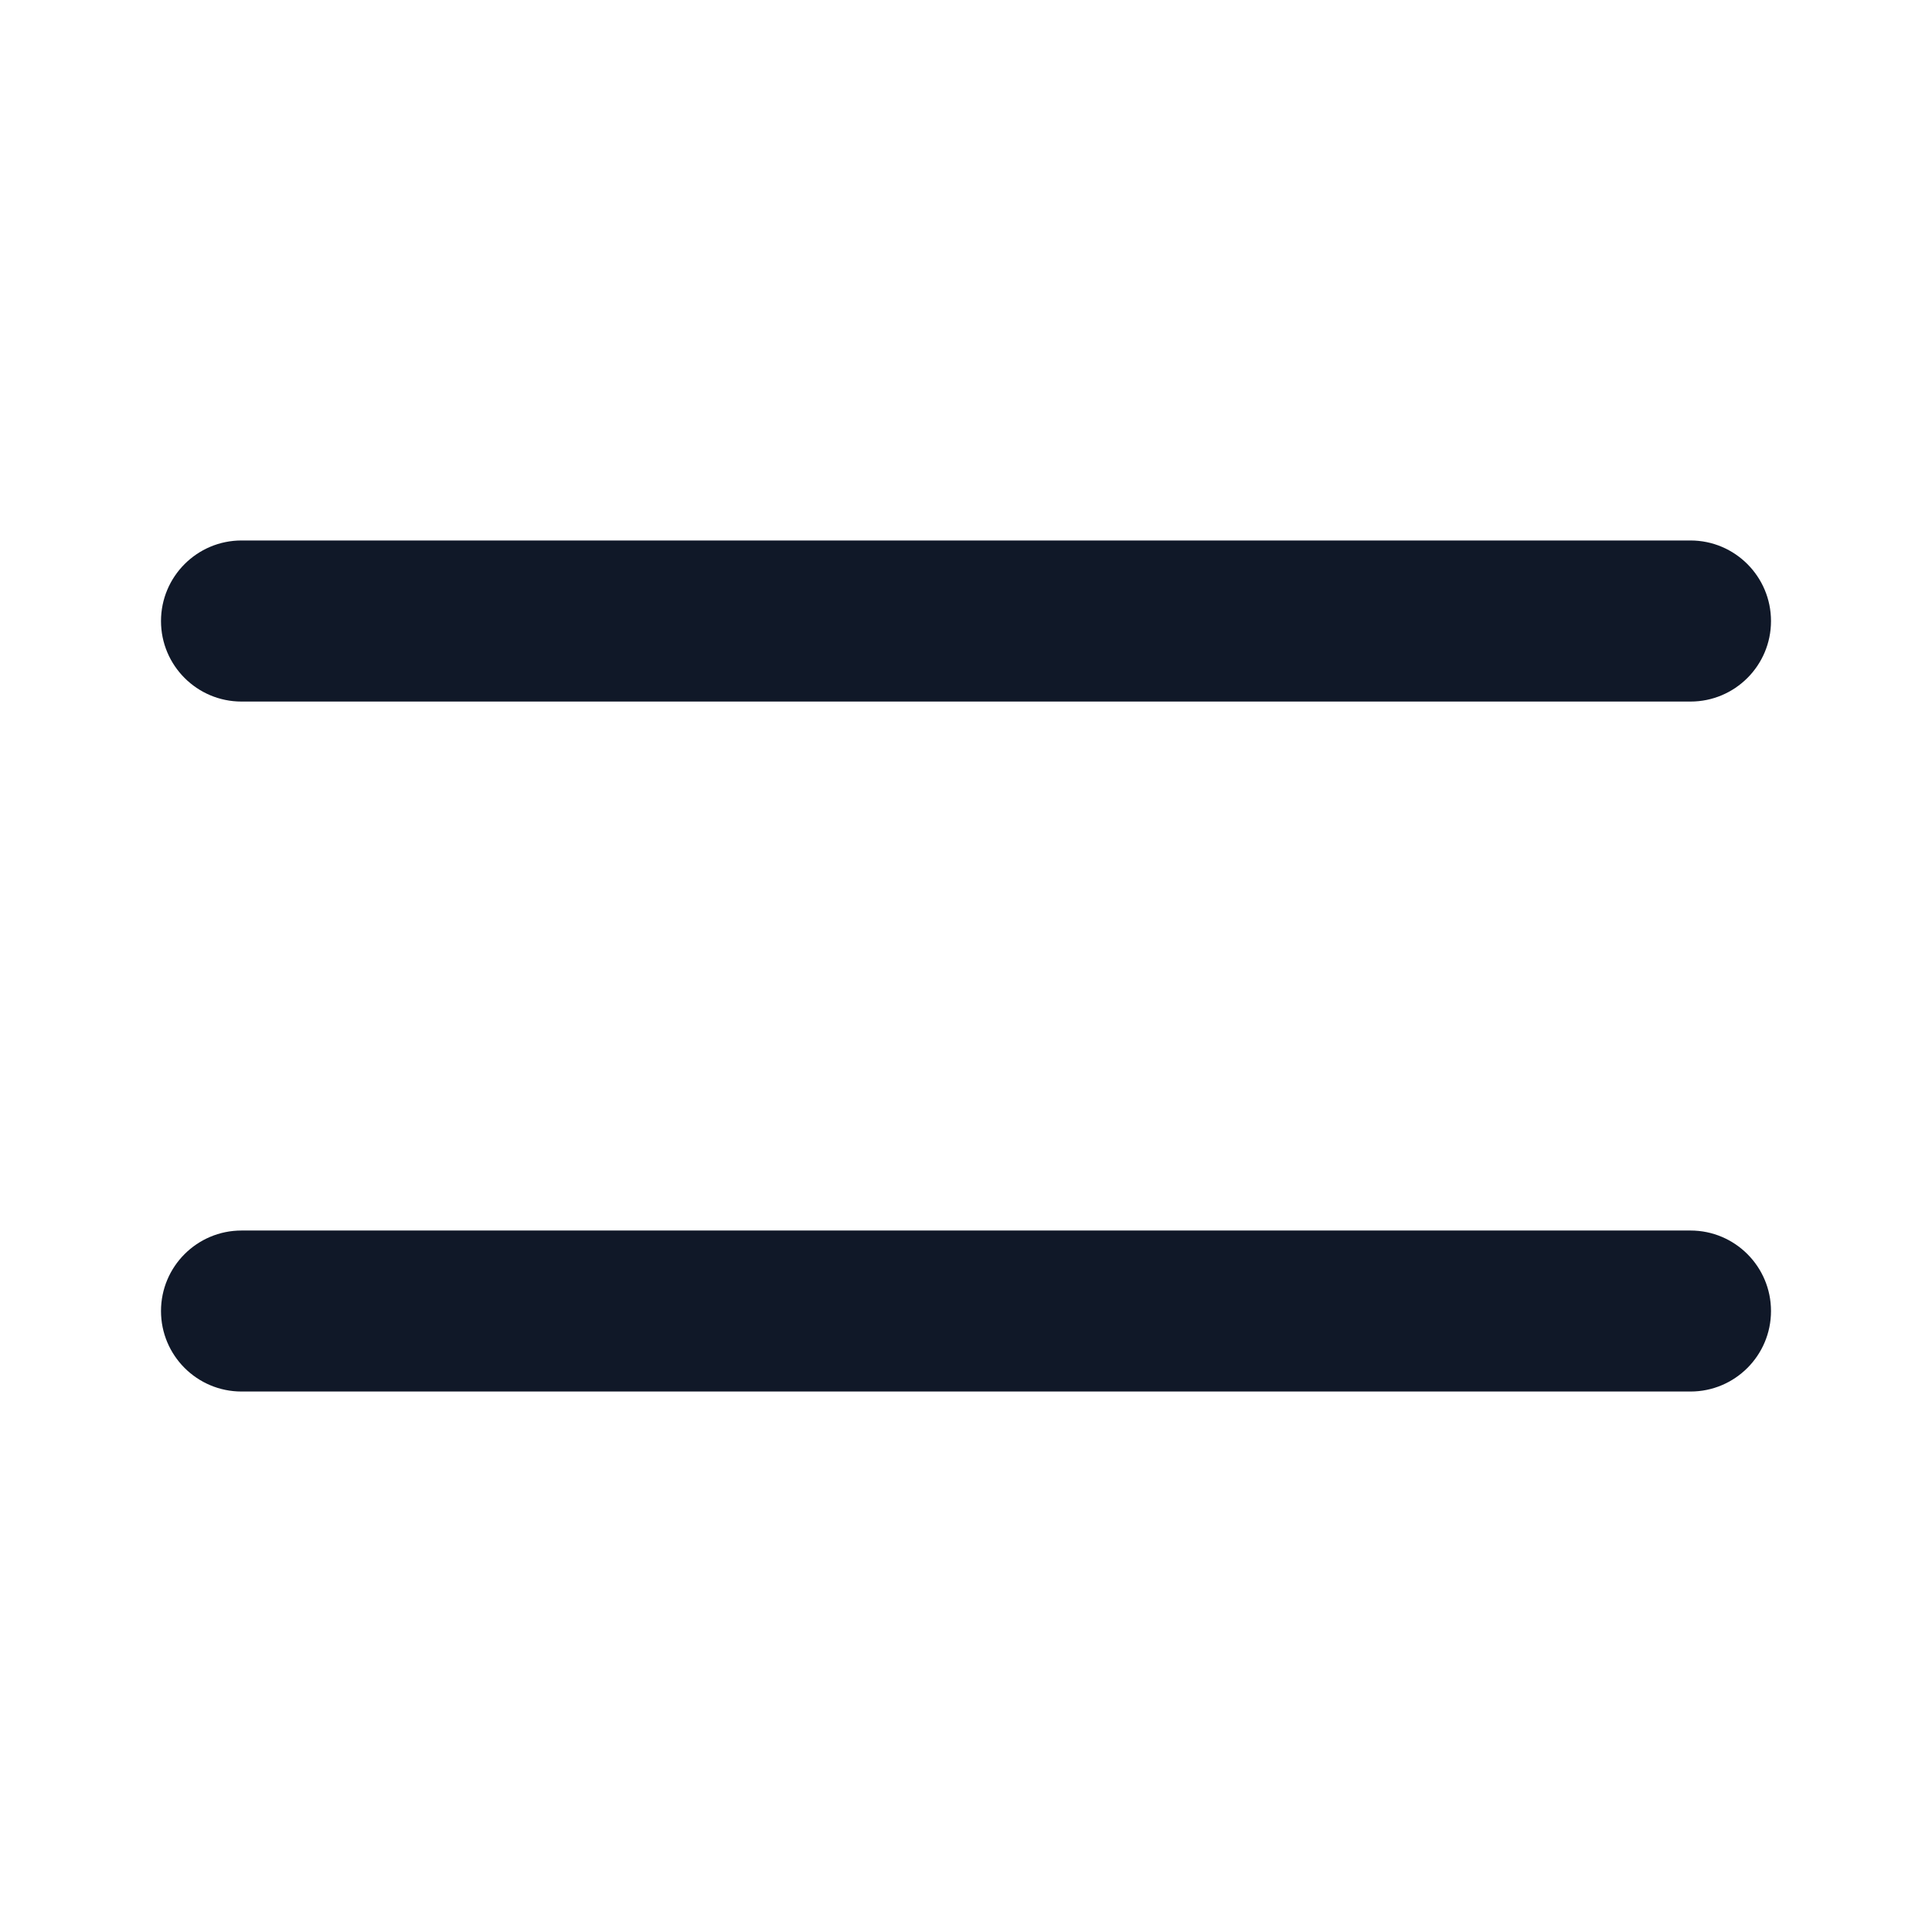
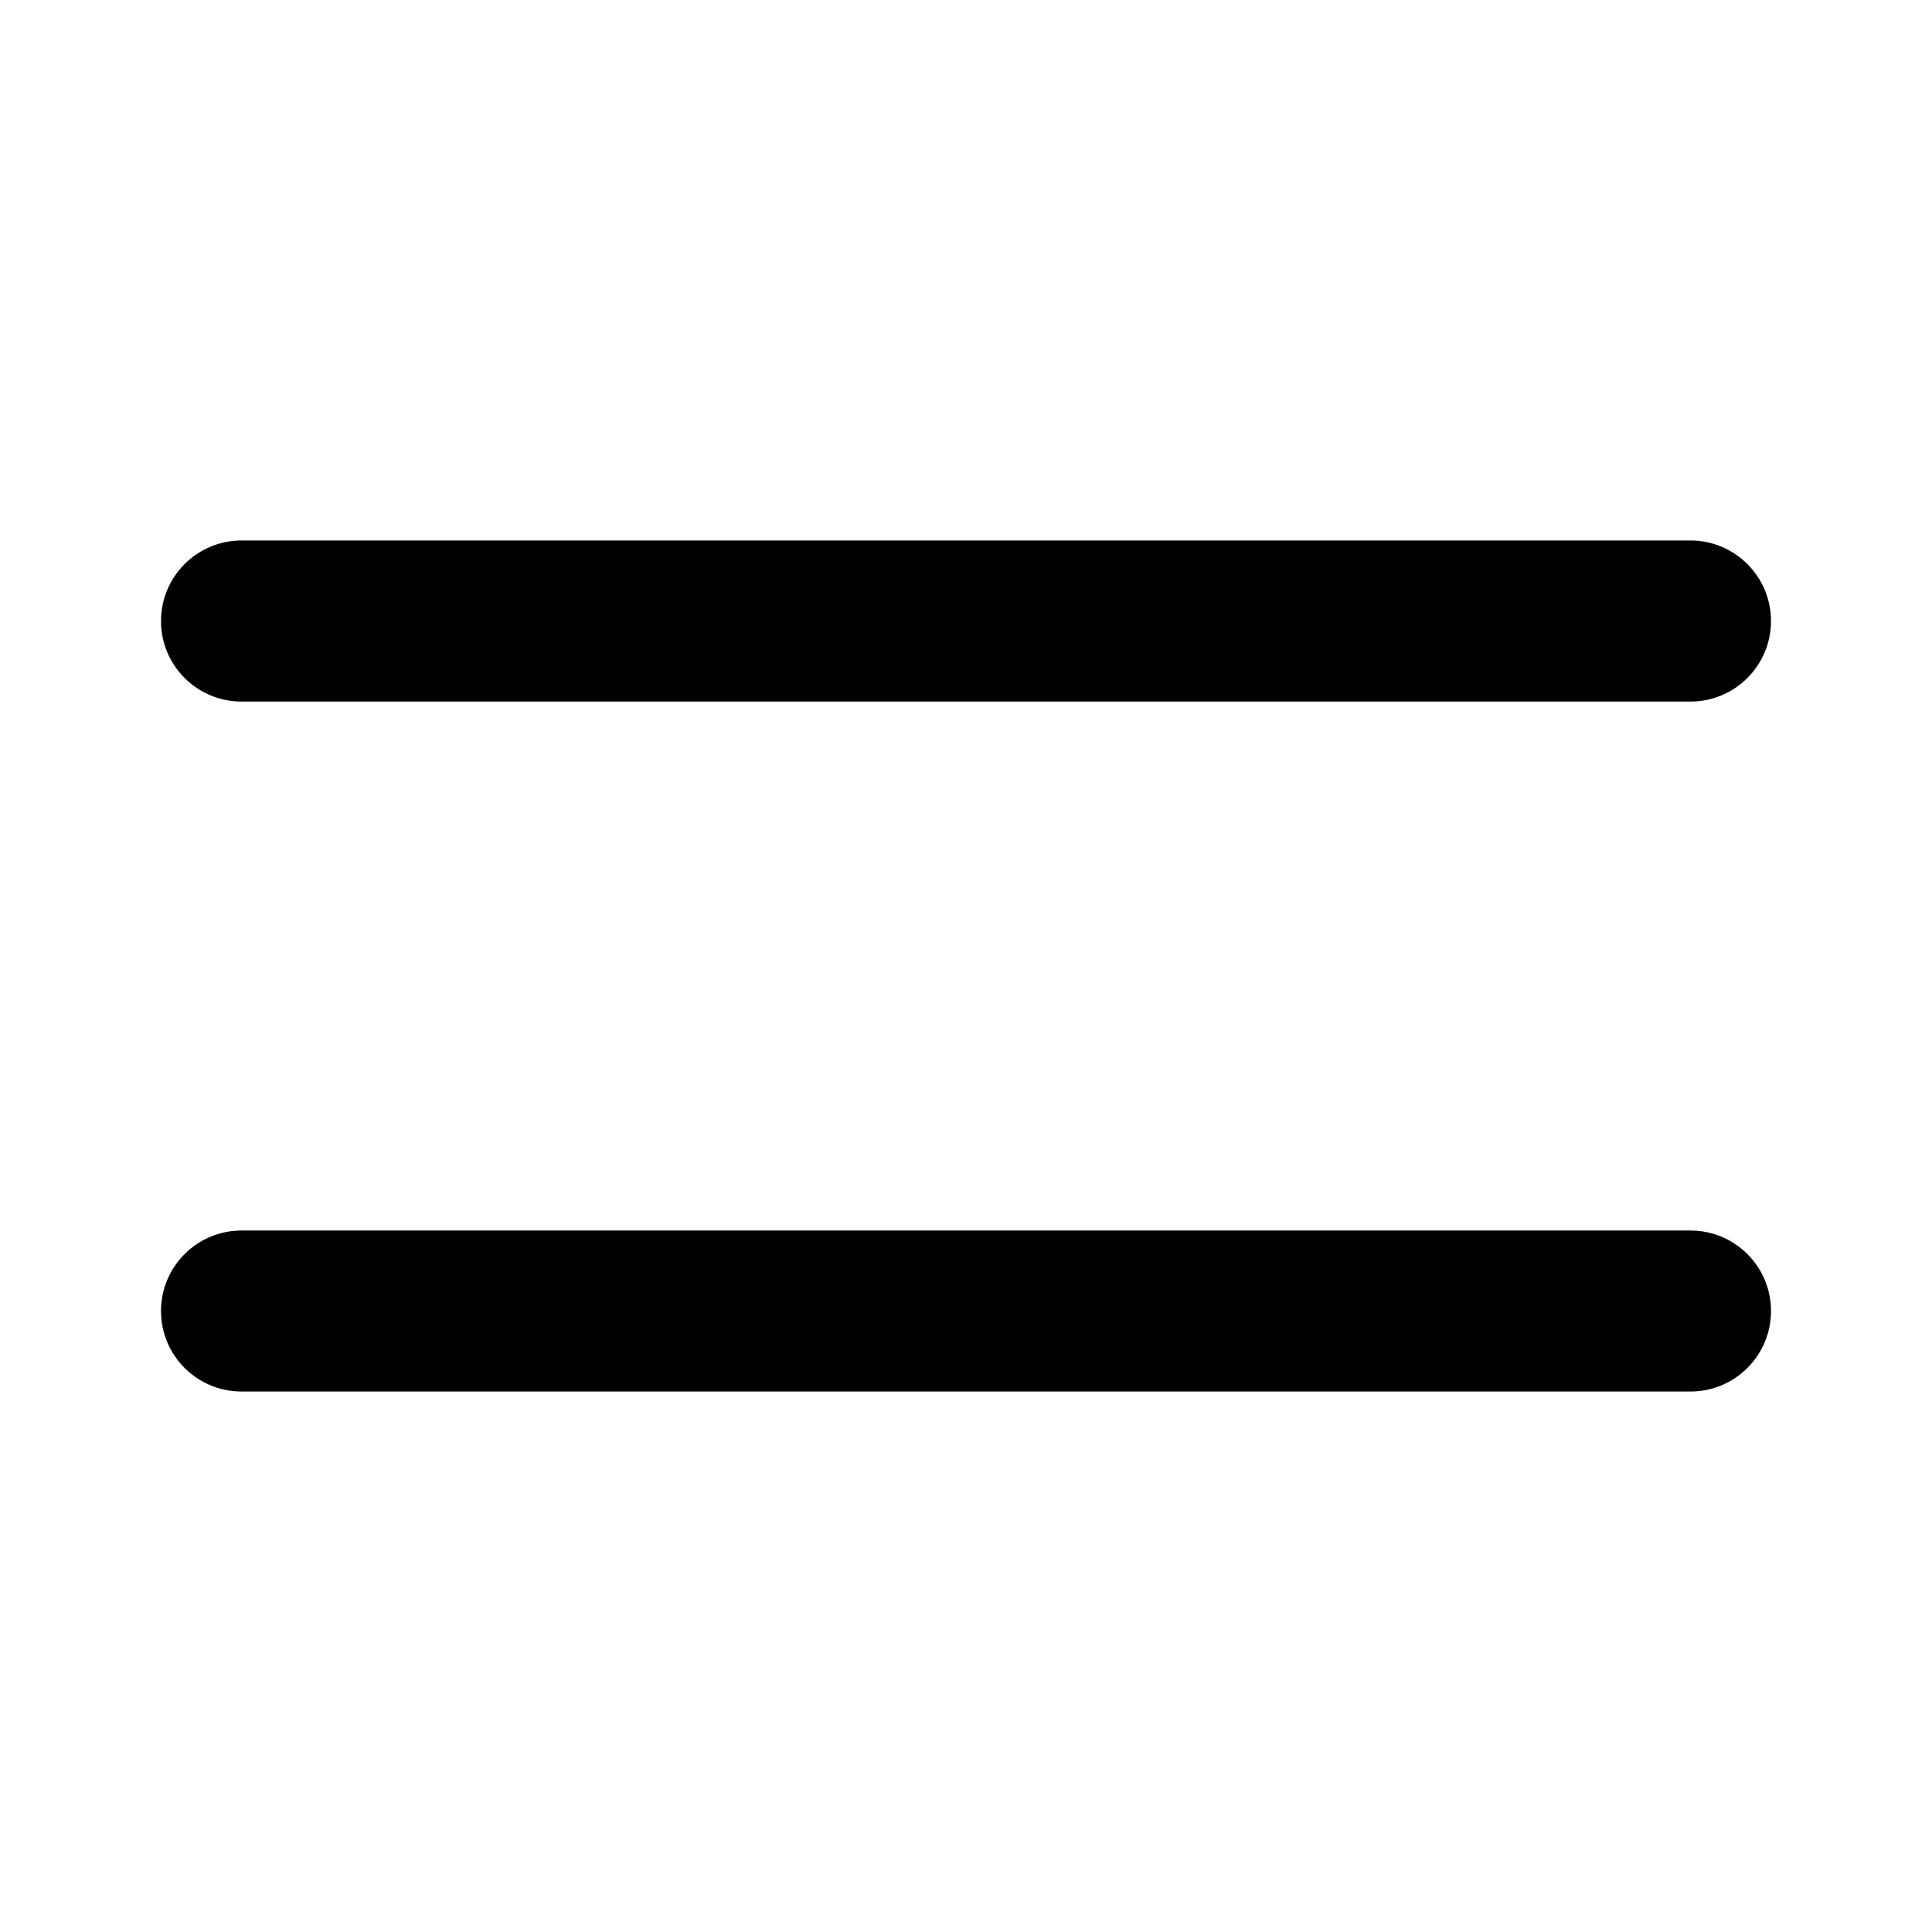
<svg xmlns="http://www.w3.org/2000/svg" width="24" height="24" viewBox="0 0 24 24" fill="none">
-   <path d="M21 15.286C21.552 15.286 22 15.734 22 16.286C22 16.838 21.552 17.286 21 17.286H3C2.448 17.286 2 16.838 2 16.286C2 15.734 2.448 15.286 3 15.286H21Z" fill="#101828" />
-   <path d="M21 6.714C21.552 6.714 22 7.163 22 7.715C22 8.267 21.552 8.715 21 8.715H3C2.448 8.715 2 8.267 2 7.715C2 7.163 2.448 6.714 3 6.714H21Z" fill="#101828" />
+   <path d="M21 15.286C21.552 15.286 22 15.734 22 16.286C22 16.838 21.552 17.286 21 17.286H3C2.448 17.286 2 16.838 2 16.286C2 15.734 2.448 15.286 3 15.286H21Z" fill="currentColor" />
+   <path d="M21 6.714C21.552 6.714 22 7.163 22 7.715C22 8.267 21.552 8.715 21 8.715H3C2.448 8.715 2 8.267 2 7.715C2 7.163 2.448 6.714 3 6.714H21Z" fill="currentColor" />
</svg>
